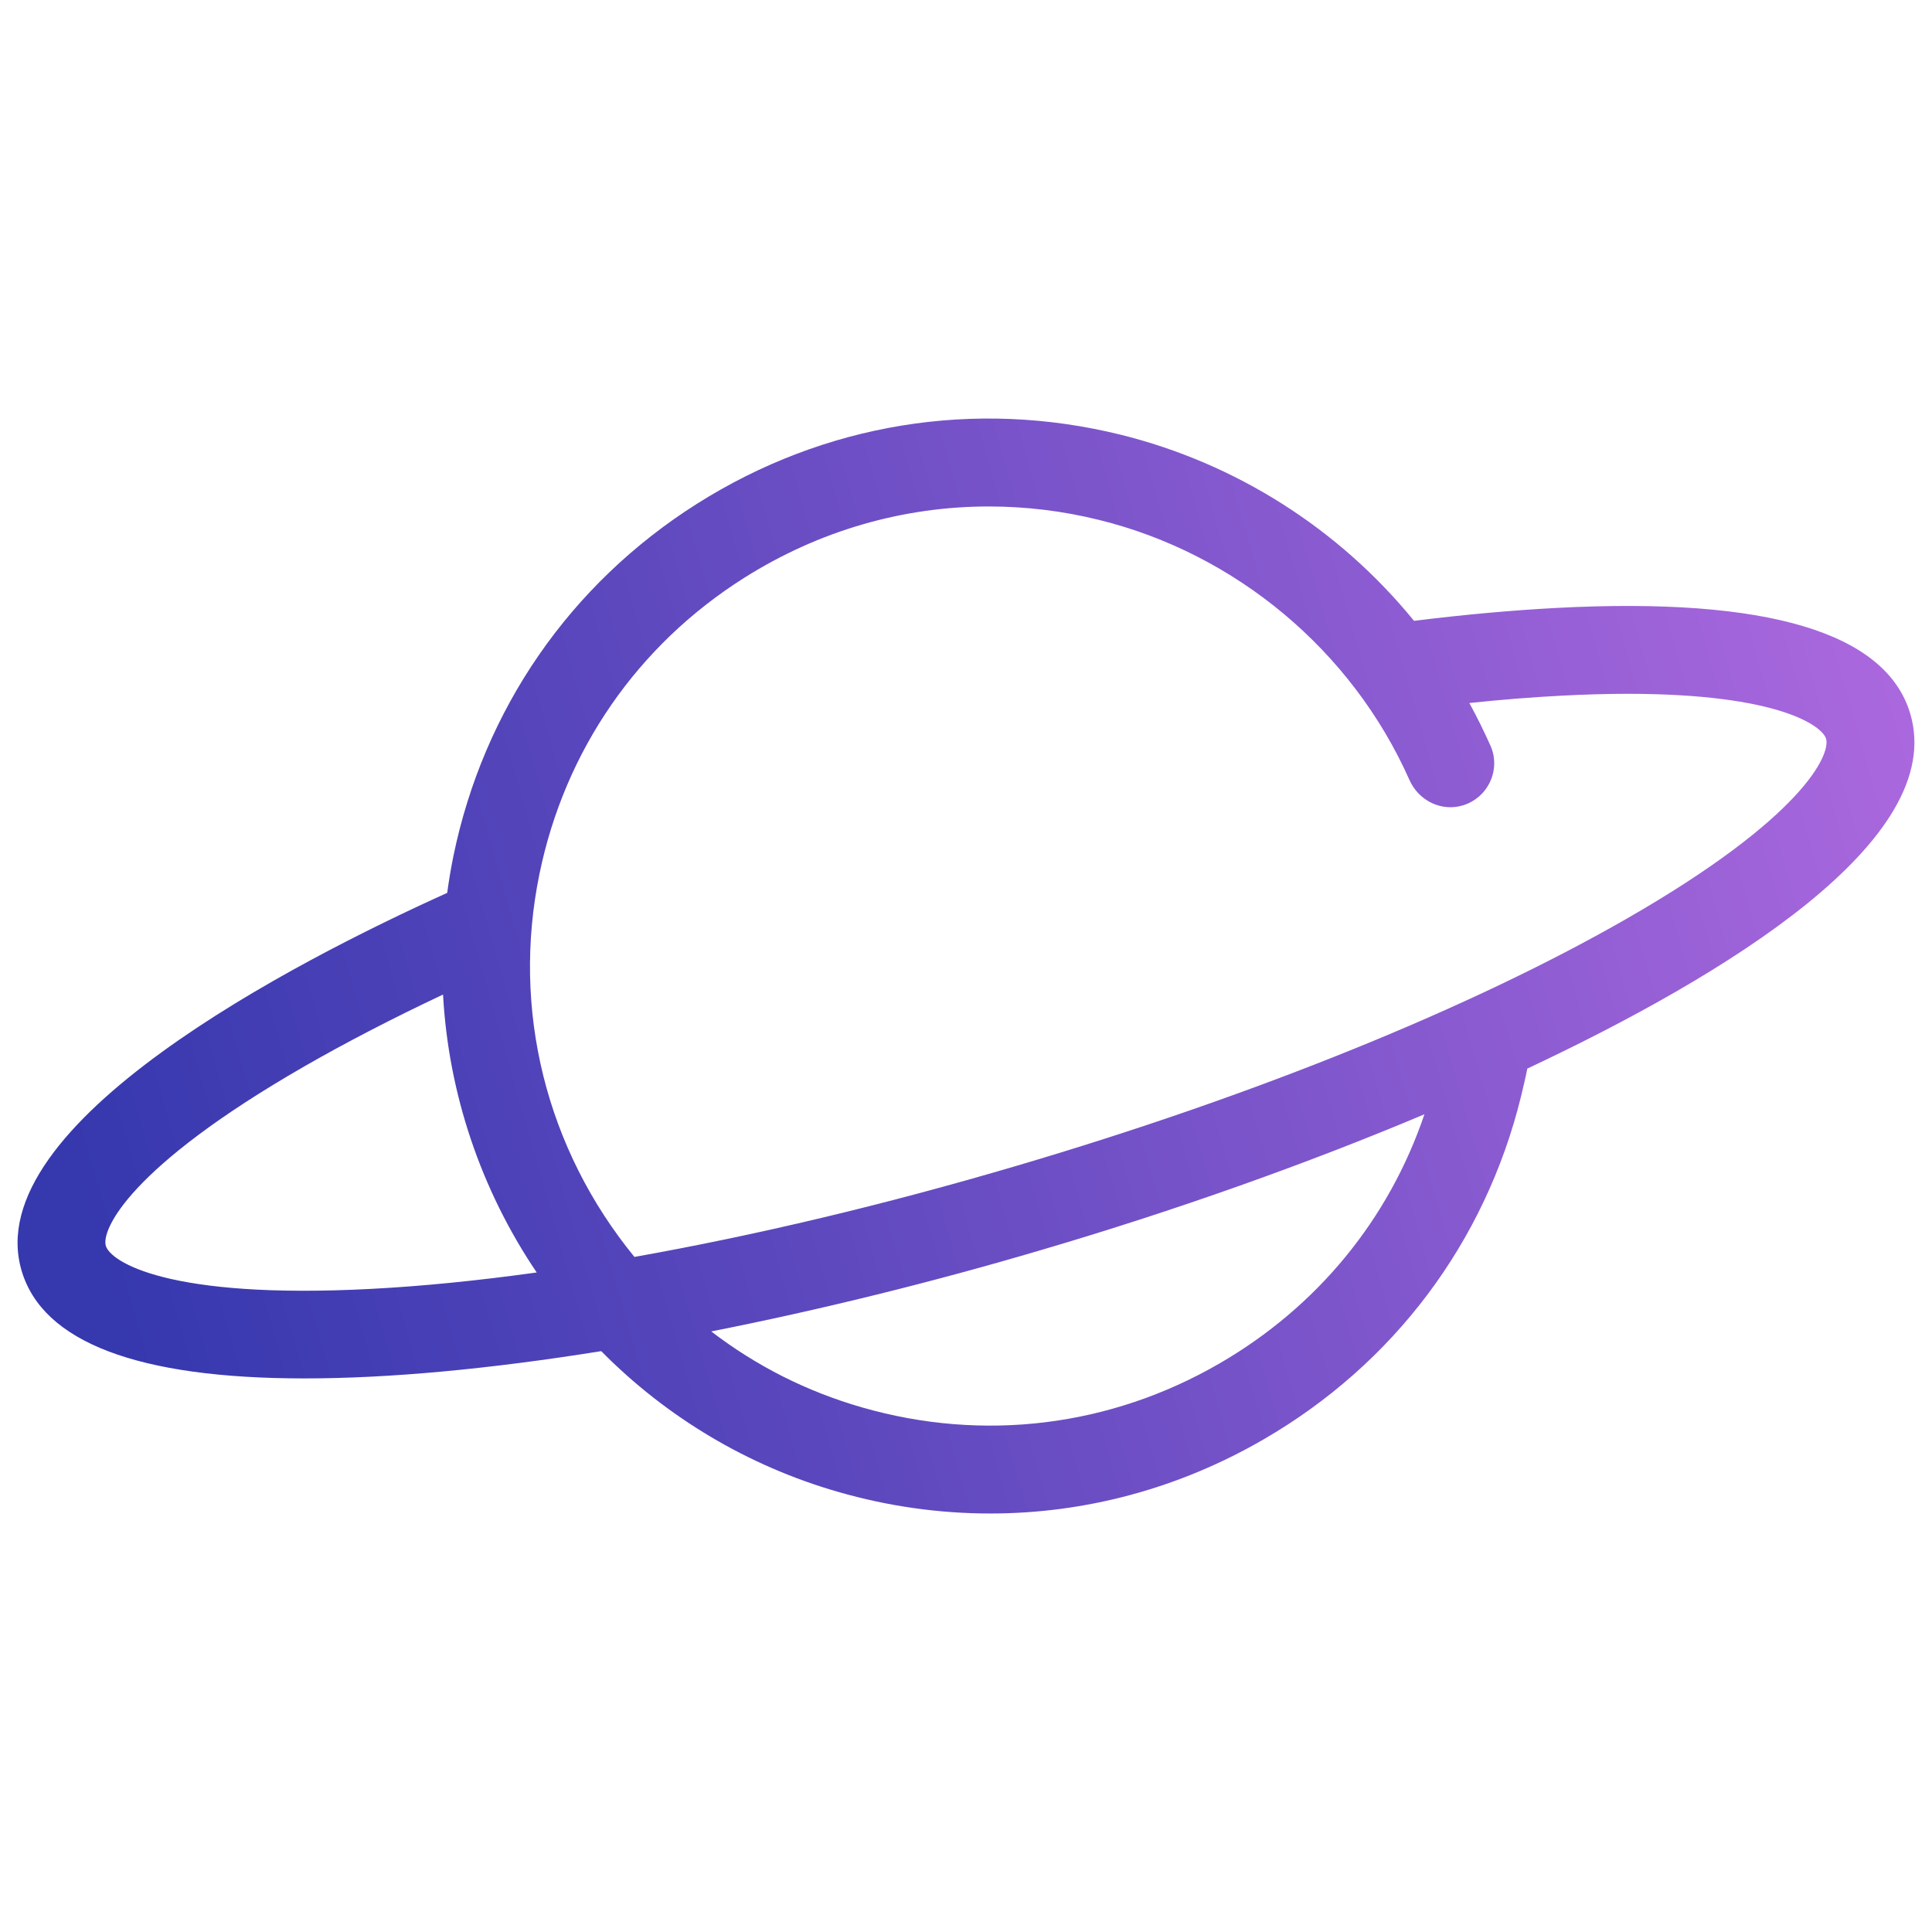
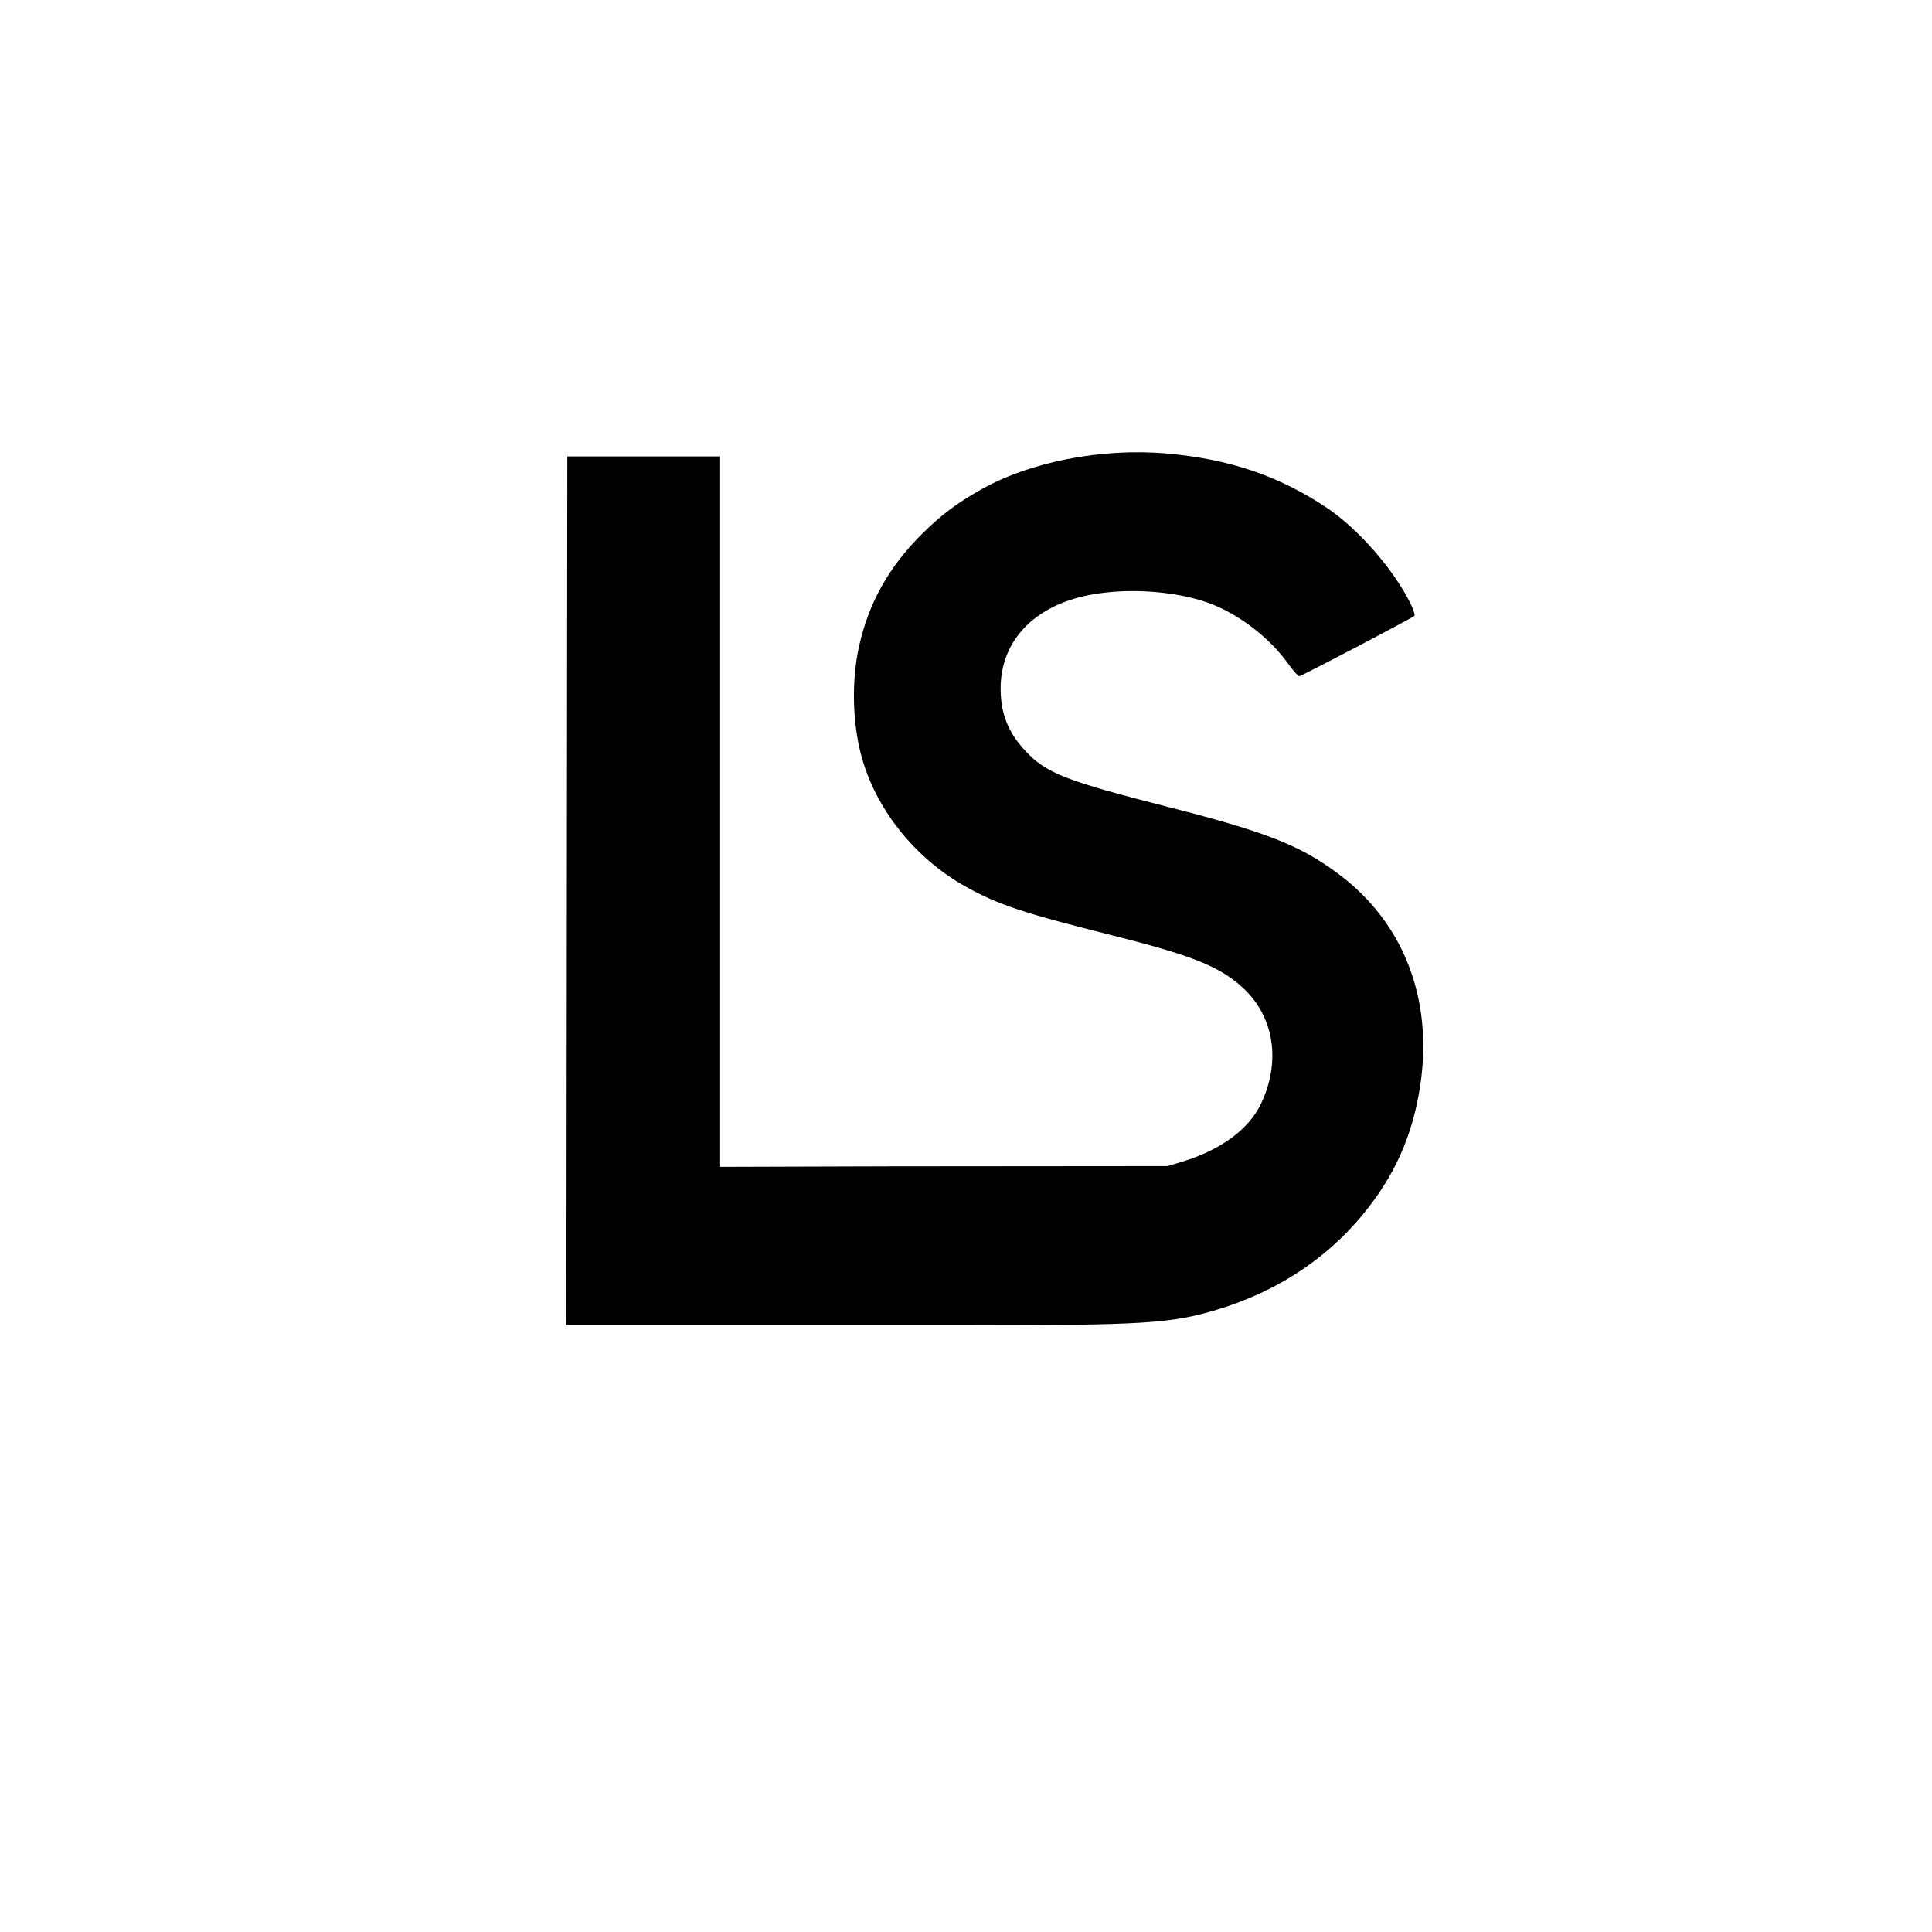
- <svg xmlns="http://www.w3.org/2000/svg" version="1.1" id="Layer_1" x="0px" y="0px" viewBox="0 0 1763.5 1763.5" style="enable-background:new 0 0 1763.5 1763.5;" xml:space="preserve">
-   <style type="text/css">
- 	.st0{fill:url(#SVGID_1_);}
- </style>
-   <linearGradient id="SVGID_1_" gradientUnits="userSpaceOnUse" x1="77.545" y1="645.102" x2="1742.822" y2="1119.262" gradientTransform="matrix(1 0 0 -1 0 1761.945)">
-     <stop offset="9.701765e-04" style="stop-color:#3638AE" />
-     <stop offset="0.317" style="stop-color:#5846BC" />
-     <stop offset="1" style="stop-color:#AB68DE" />
-   </linearGradient>
-   <path class="st0" d="M903.9,1381.5c-46.4,0-93.1-6.5-139.1-19.8c-81.7-23.5-156.2-67.8-216-128.4c-103,16.5-194.1,24.9-270.9,24.9  c-152.1,0-239-33.1-258.2-98.4C-19.8,1026,270,877.4,408.2,815c1.5-11.2,3.4-22.4,5.6-33.3c27.6-134.3,106.6-248.7,222.6-322  c116.1-73.3,253.2-95.7,386.1-63c105.4,26,199.7,85.9,268.2,170c44.9-5.6,88.8-9.6,130.2-11.8c192.3-10.1,300.9,22.5,322.8,96.7l0,0  c34,115.4-169,238.9-349.6,323.8c-1.6,8.3-3.6,16.5-5.8,25.7c-32.7,132.9-116.2,244-235,312.8  C1076,1358.7,990.5,1381.5,903.9,1381.5z M649.2,1215.3c41.2,31.6,87.3,54.9,137.8,69.4c110.7,31.8,226.5,17.6,326.2-40.2  c89.1-51.6,154.5-131.4,187-227.4c-108,45.5-227.8,88-349.1,123.7C851,1170.4,747.5,1195.9,649.2,1215.3z M404.4,907.8  c-45.6,21.5-88.7,43.8-126.1,65.3c-161.4,92.7-185.9,149.9-181.7,164.1c4.2,14.2,55.8,49,241.7,39.3l0,0c46.7-2.4,97.5-7.5,151.6-15  C438.9,1086,409.3,998,404.4,907.8z M58,1147.9c0.1,0.2,0.1,0.4,0.2,0.6c0.1,0.3,0.2,0.6,0.2,0.8c-0.1-0.3-0.2-0.6-0.2-0.8  C58.1,1148.3,58,1148.1,58,1147.9z M58,1147.8C58,1147.9,58,1147.9,58,1147.8C58,1147.9,58,1147.9,58,1147.8z M902.5,462.3  c-78.2,0-155.1,22.1-223.3,65.2C581.9,589,515.5,685,492.4,797.8c-25.5,124.1,6.1,250.9,86.7,349.5  c111.3-19.8,228.7-47.7,349.3-83.3c217.1-64,414.8-144.1,556.7-225.6c161.4-92.7,185.9-149.9,181.7-164.1  c-3.4-11.4-42.5-41-181.3-41c-18.9,0-39.2,0.6-60.4,1.7c-26.5,1.4-54.6,3.6-83.9,6.7c7,12.8,13.4,25.8,19.3,39  c4.6,10.3,4.5,22.2-0.2,32.5c-4.7,10.4-13.6,18.3-24.5,21.8c-19.5,6.2-40.7-3.7-49.3-23.1c-52.3-117.8-158.2-206.5-283.2-237.3  C969.9,466.3,936.1,462.3,902.5,462.3z" />
+ <svg xmlns="http://www.w3.org/2000/svg" version="1.1" id="svg1" width="1024" height="1024" viewBox="0 0 1024 1024">
+   <defs id="defs1" />
+   <g id="g1">
+     <path style="fill:#000000" d="m 300.439,472.159 0.252,-230.25 h 40.5 40.5 v 188.272 188.272 l 90.659,-0.277 146.5,-0.122 8,-2.421 c 19.415,-5.877 34.782,-16.696 41.317,-30.225 10.935,-22.637 7.243,-46.605 -9.55,-61.993 -12.312,-11.282 -26.968,-17.105 -70.51,-28.016 -45.77,-11.469 -59.379,-16.016 -76.36,-25.512 -27.21,-15.217 -48.173,-41.778 -55.484,-70.304 -4.535,-17.694 -4.888,-39.327 -0.932,-57.091 5.141,-23.081 15.816,-42.1 33.445,-59.585 9.821,-9.741 17.578,-15.625 30.074,-22.814 26.428,-15.203 64.545,-22.756 99.5,-19.718 33.018,2.87 59.353,11.771 84.673,28.618 16.491,10.973 35.169,32.187 44.274,50.287 1.763,3.505 2.834,6.71 2.379,7.122 -1.539,1.393 -59.923,32.005 -61.042,32.005 -0.61,0 -3.124,-2.812 -5.586,-6.25 -9.584,-13.381 -24.62,-25.315 -39.724,-31.526 -17.703,-7.28 -45.077,-9.428 -66.318,-5.204 -29.103,5.788 -46.657,24.393 -46.657,49.451 0,13.207 3.944,23.249 12.93,32.916 11.212,12.062 21.089,15.937 77.07,30.233 50.99,13.022 68.727,20.022 89,35.127 34.566,25.754 50.248,66.154 43.45,111.935 -3.94,26.533 -13.569,48.192 -30.568,68.758 -21.41,25.902 -50.505,43.79 -85.683,52.678 -23.695,5.987 -48.535,5.881 -158.603,5.881 H 300.187 Z" id="path1" />
+   </g>
</svg>
